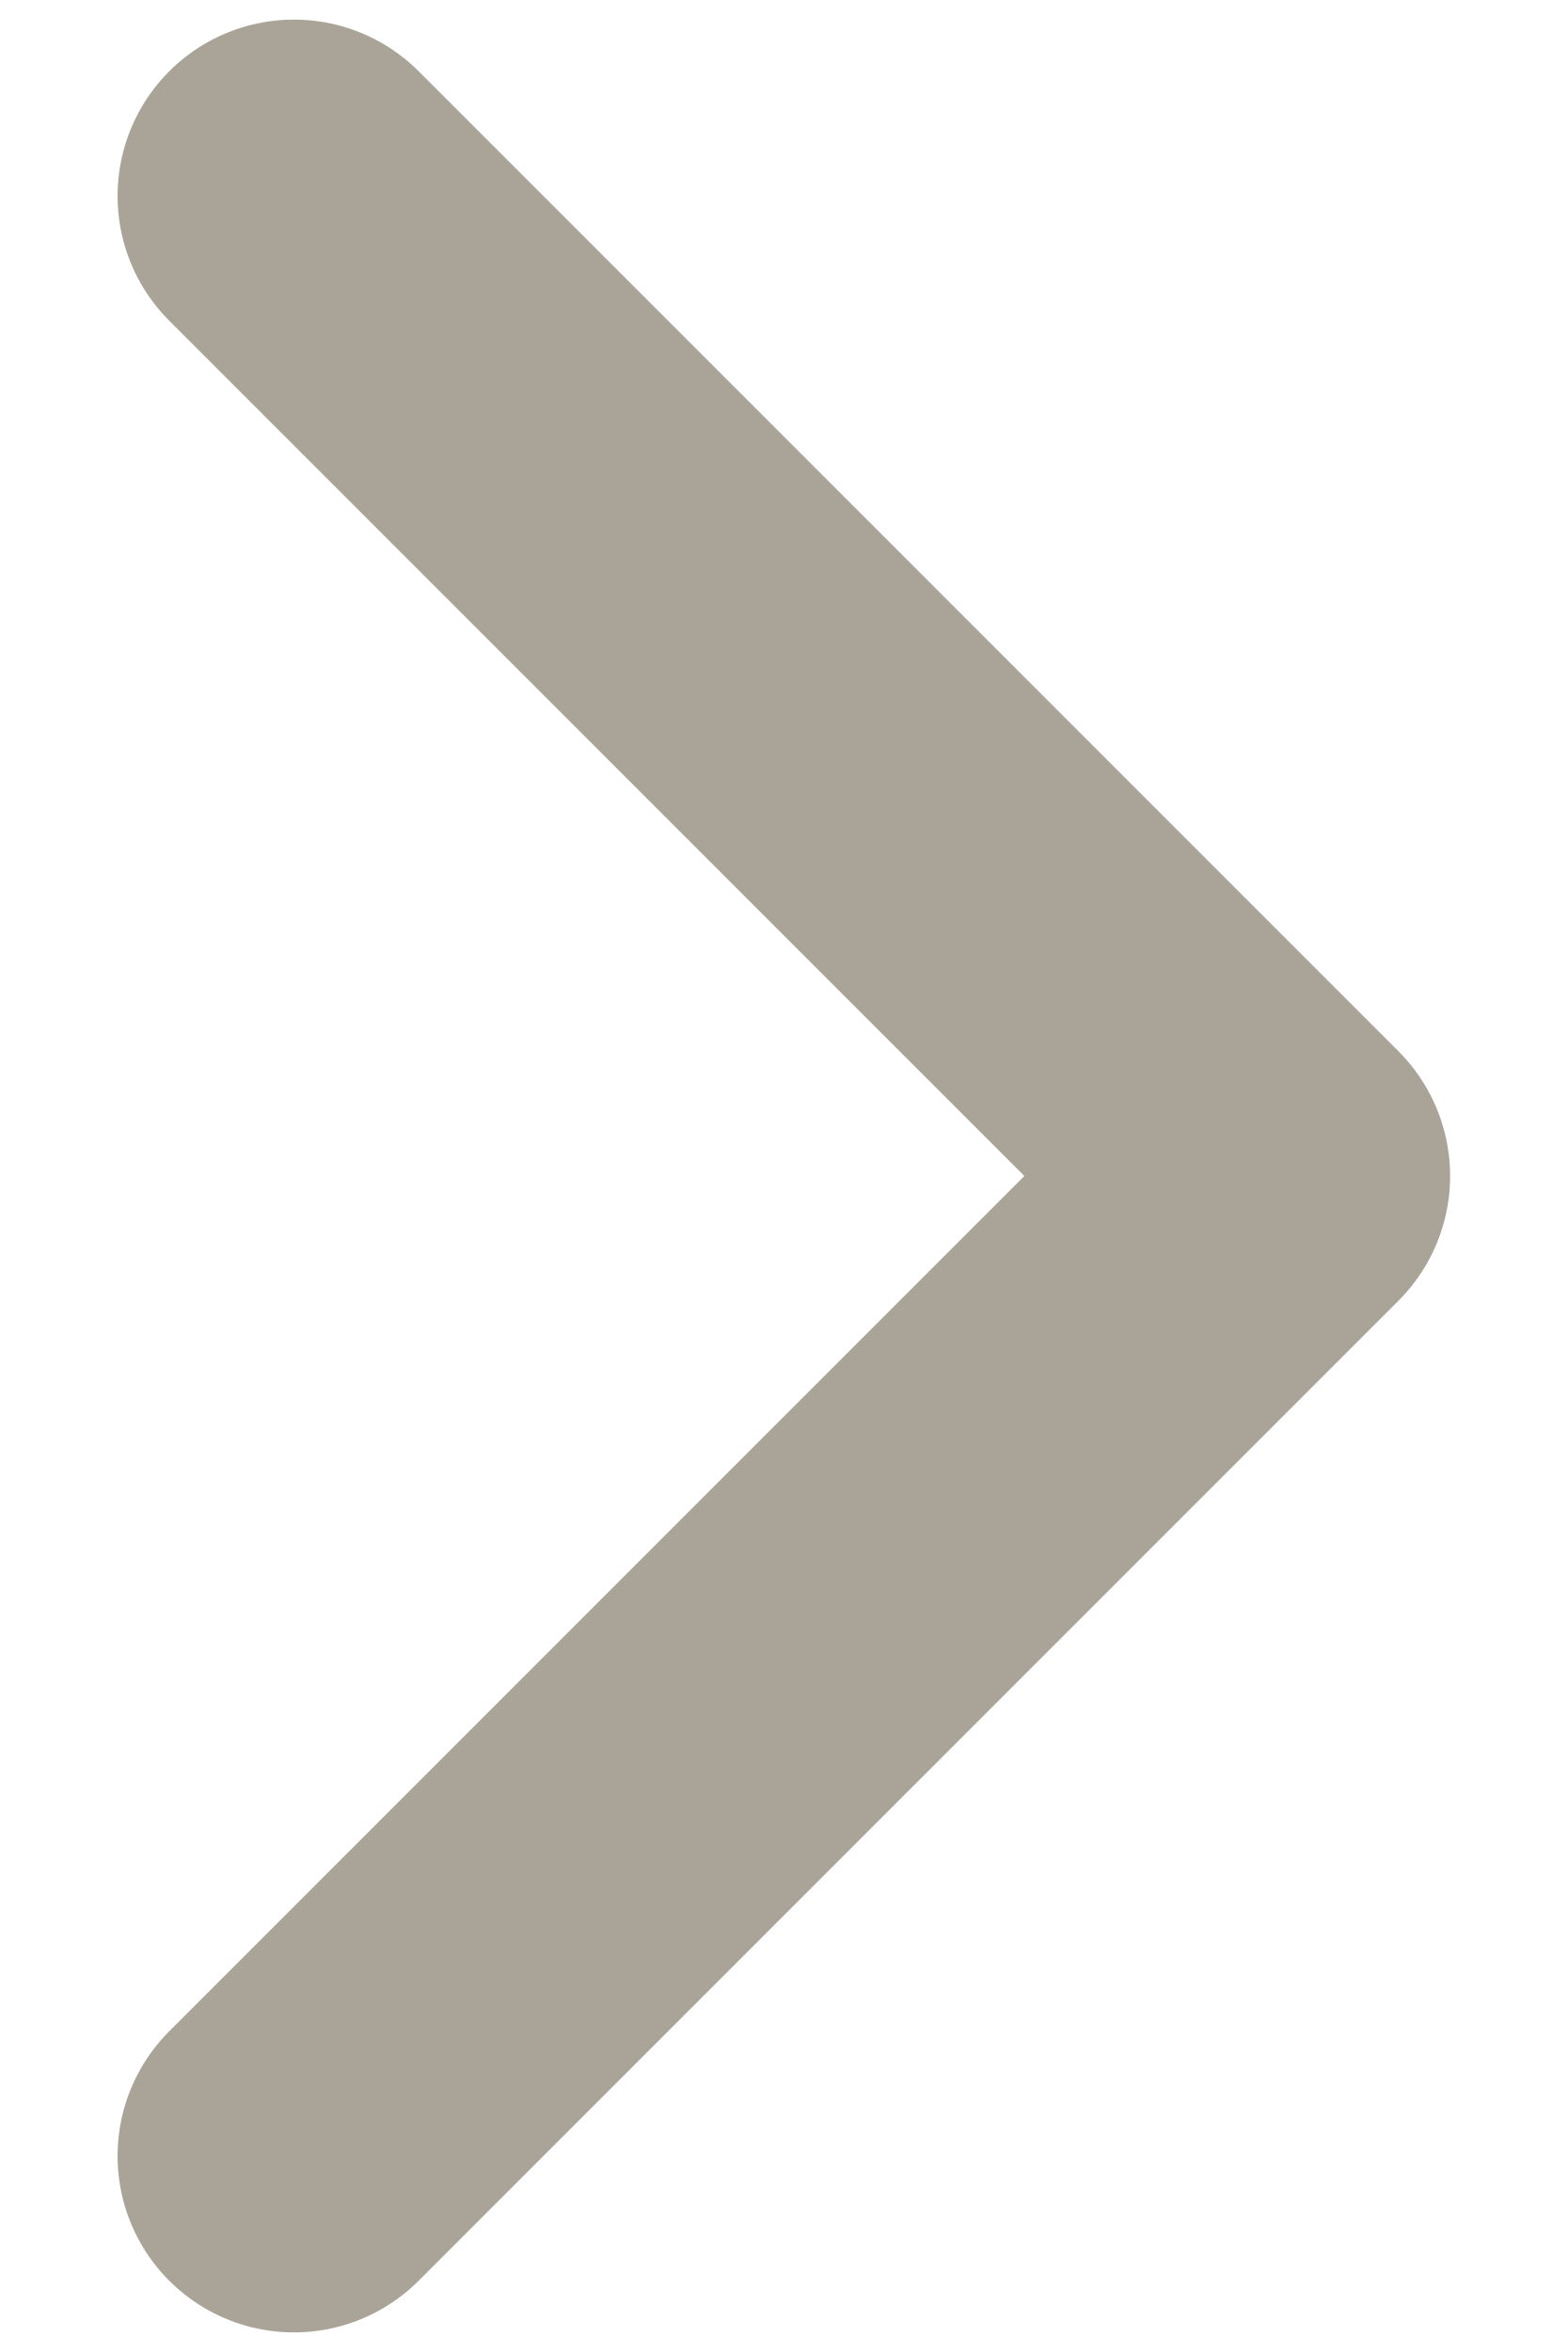
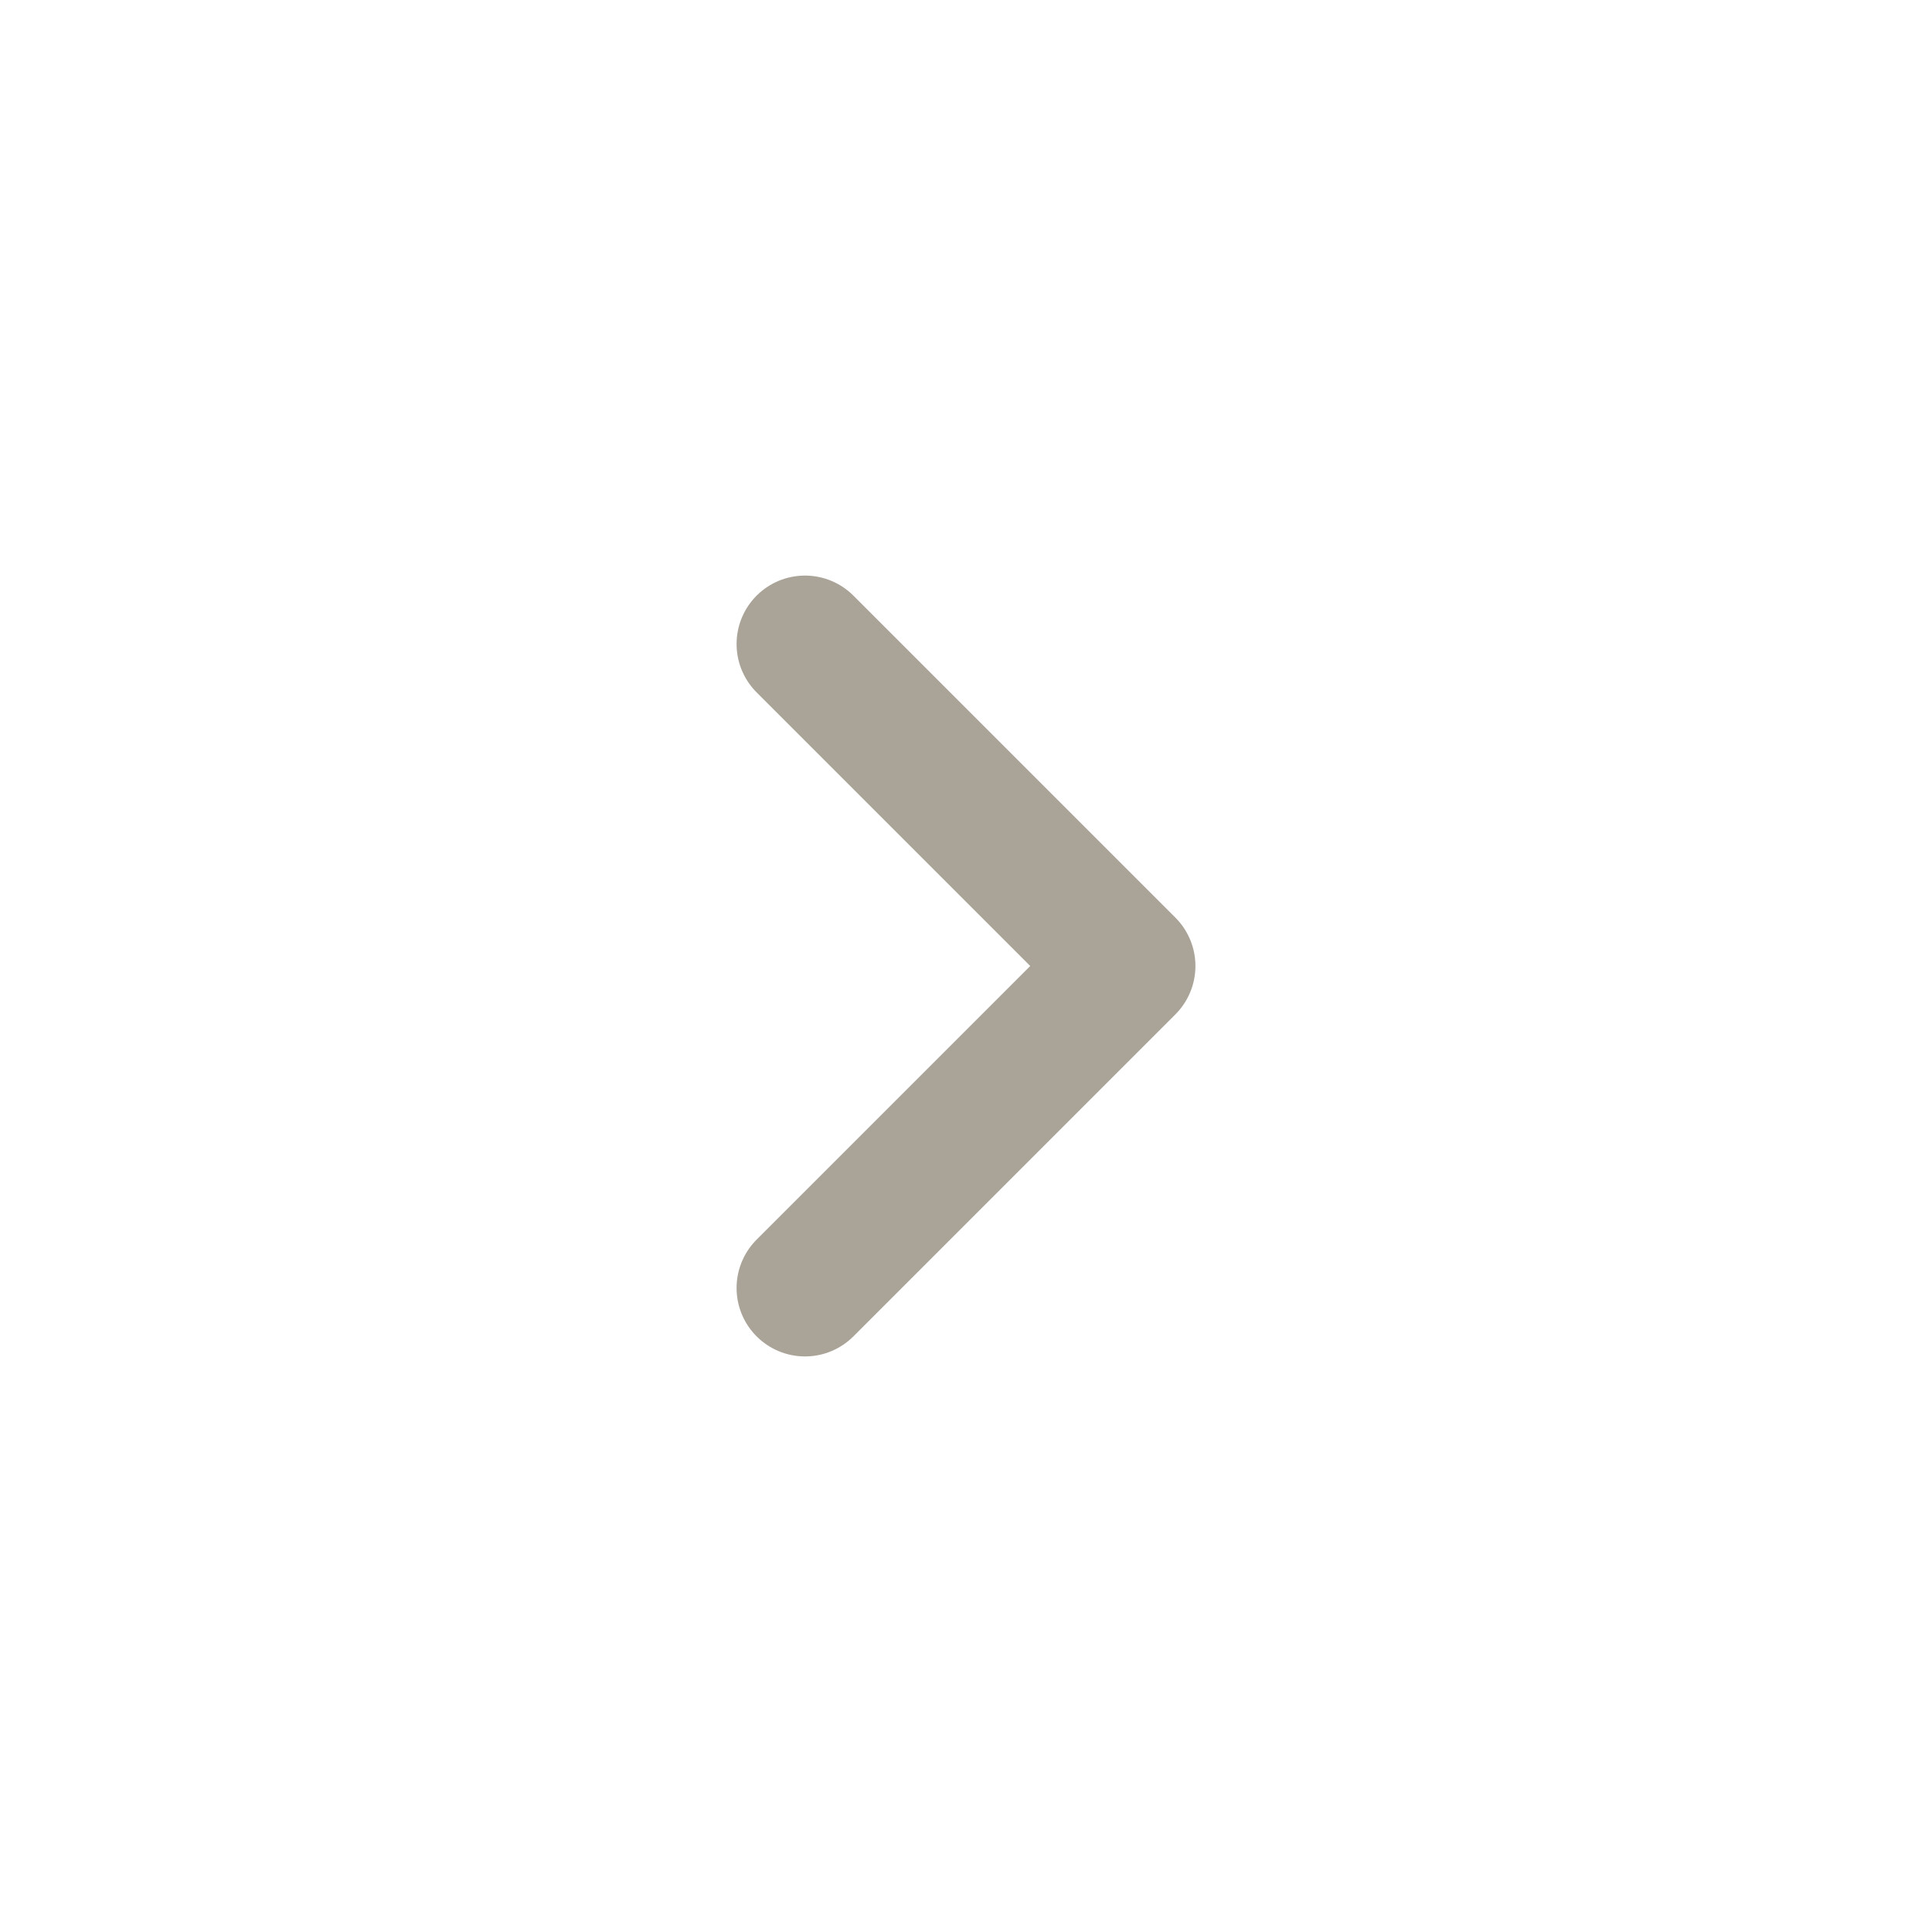
- <svg xmlns="http://www.w3.org/2000/svg" width="8" height="12" viewBox="0 0 8 12">
-   <path d="M1.5 1 6.5 6 1.5 11" fill="none" stroke="#aaa398" stroke-width="1.8" stroke-linecap="round" stroke-linejoin="round" />
+ <svg xmlns="http://www.w3.org/2000/svg" width="24" height="24" viewBox="0 0 24 24">
+   <path d="M10 8 14 12 10 16" fill="none" stroke="#aaa398" stroke-width="1.7" stroke-linecap="round" stroke-linejoin="round" />
</svg>
